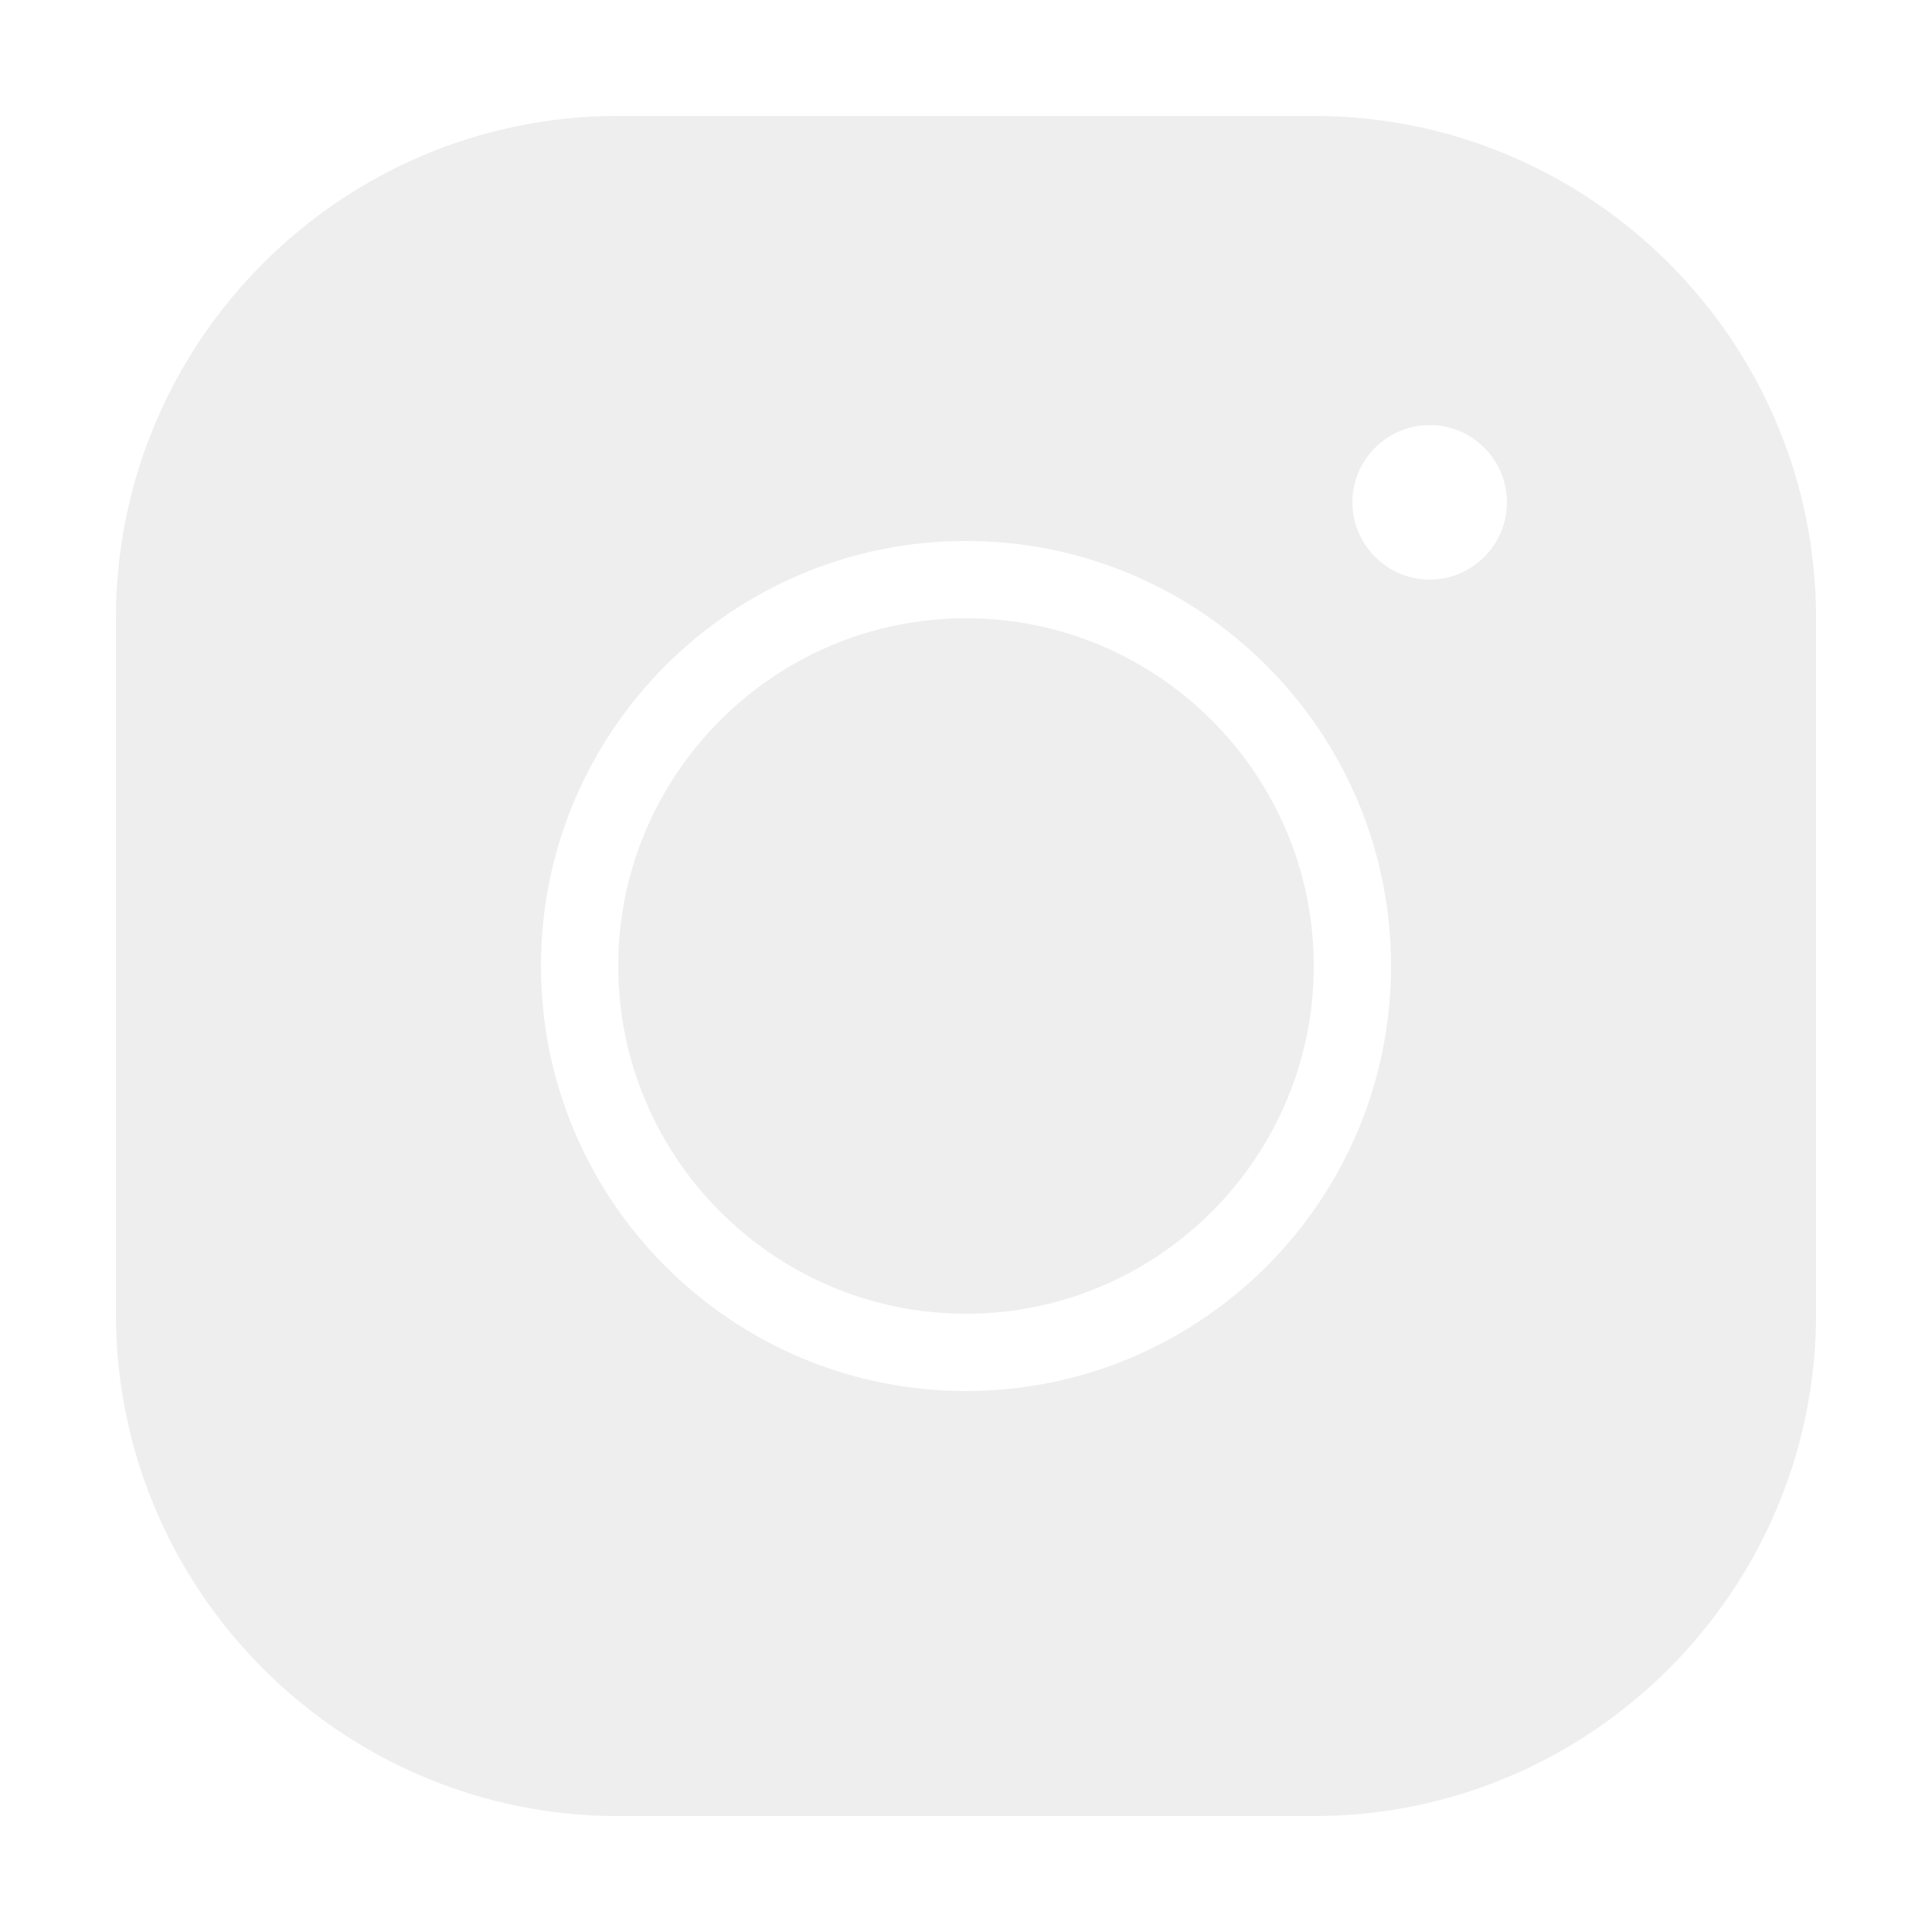
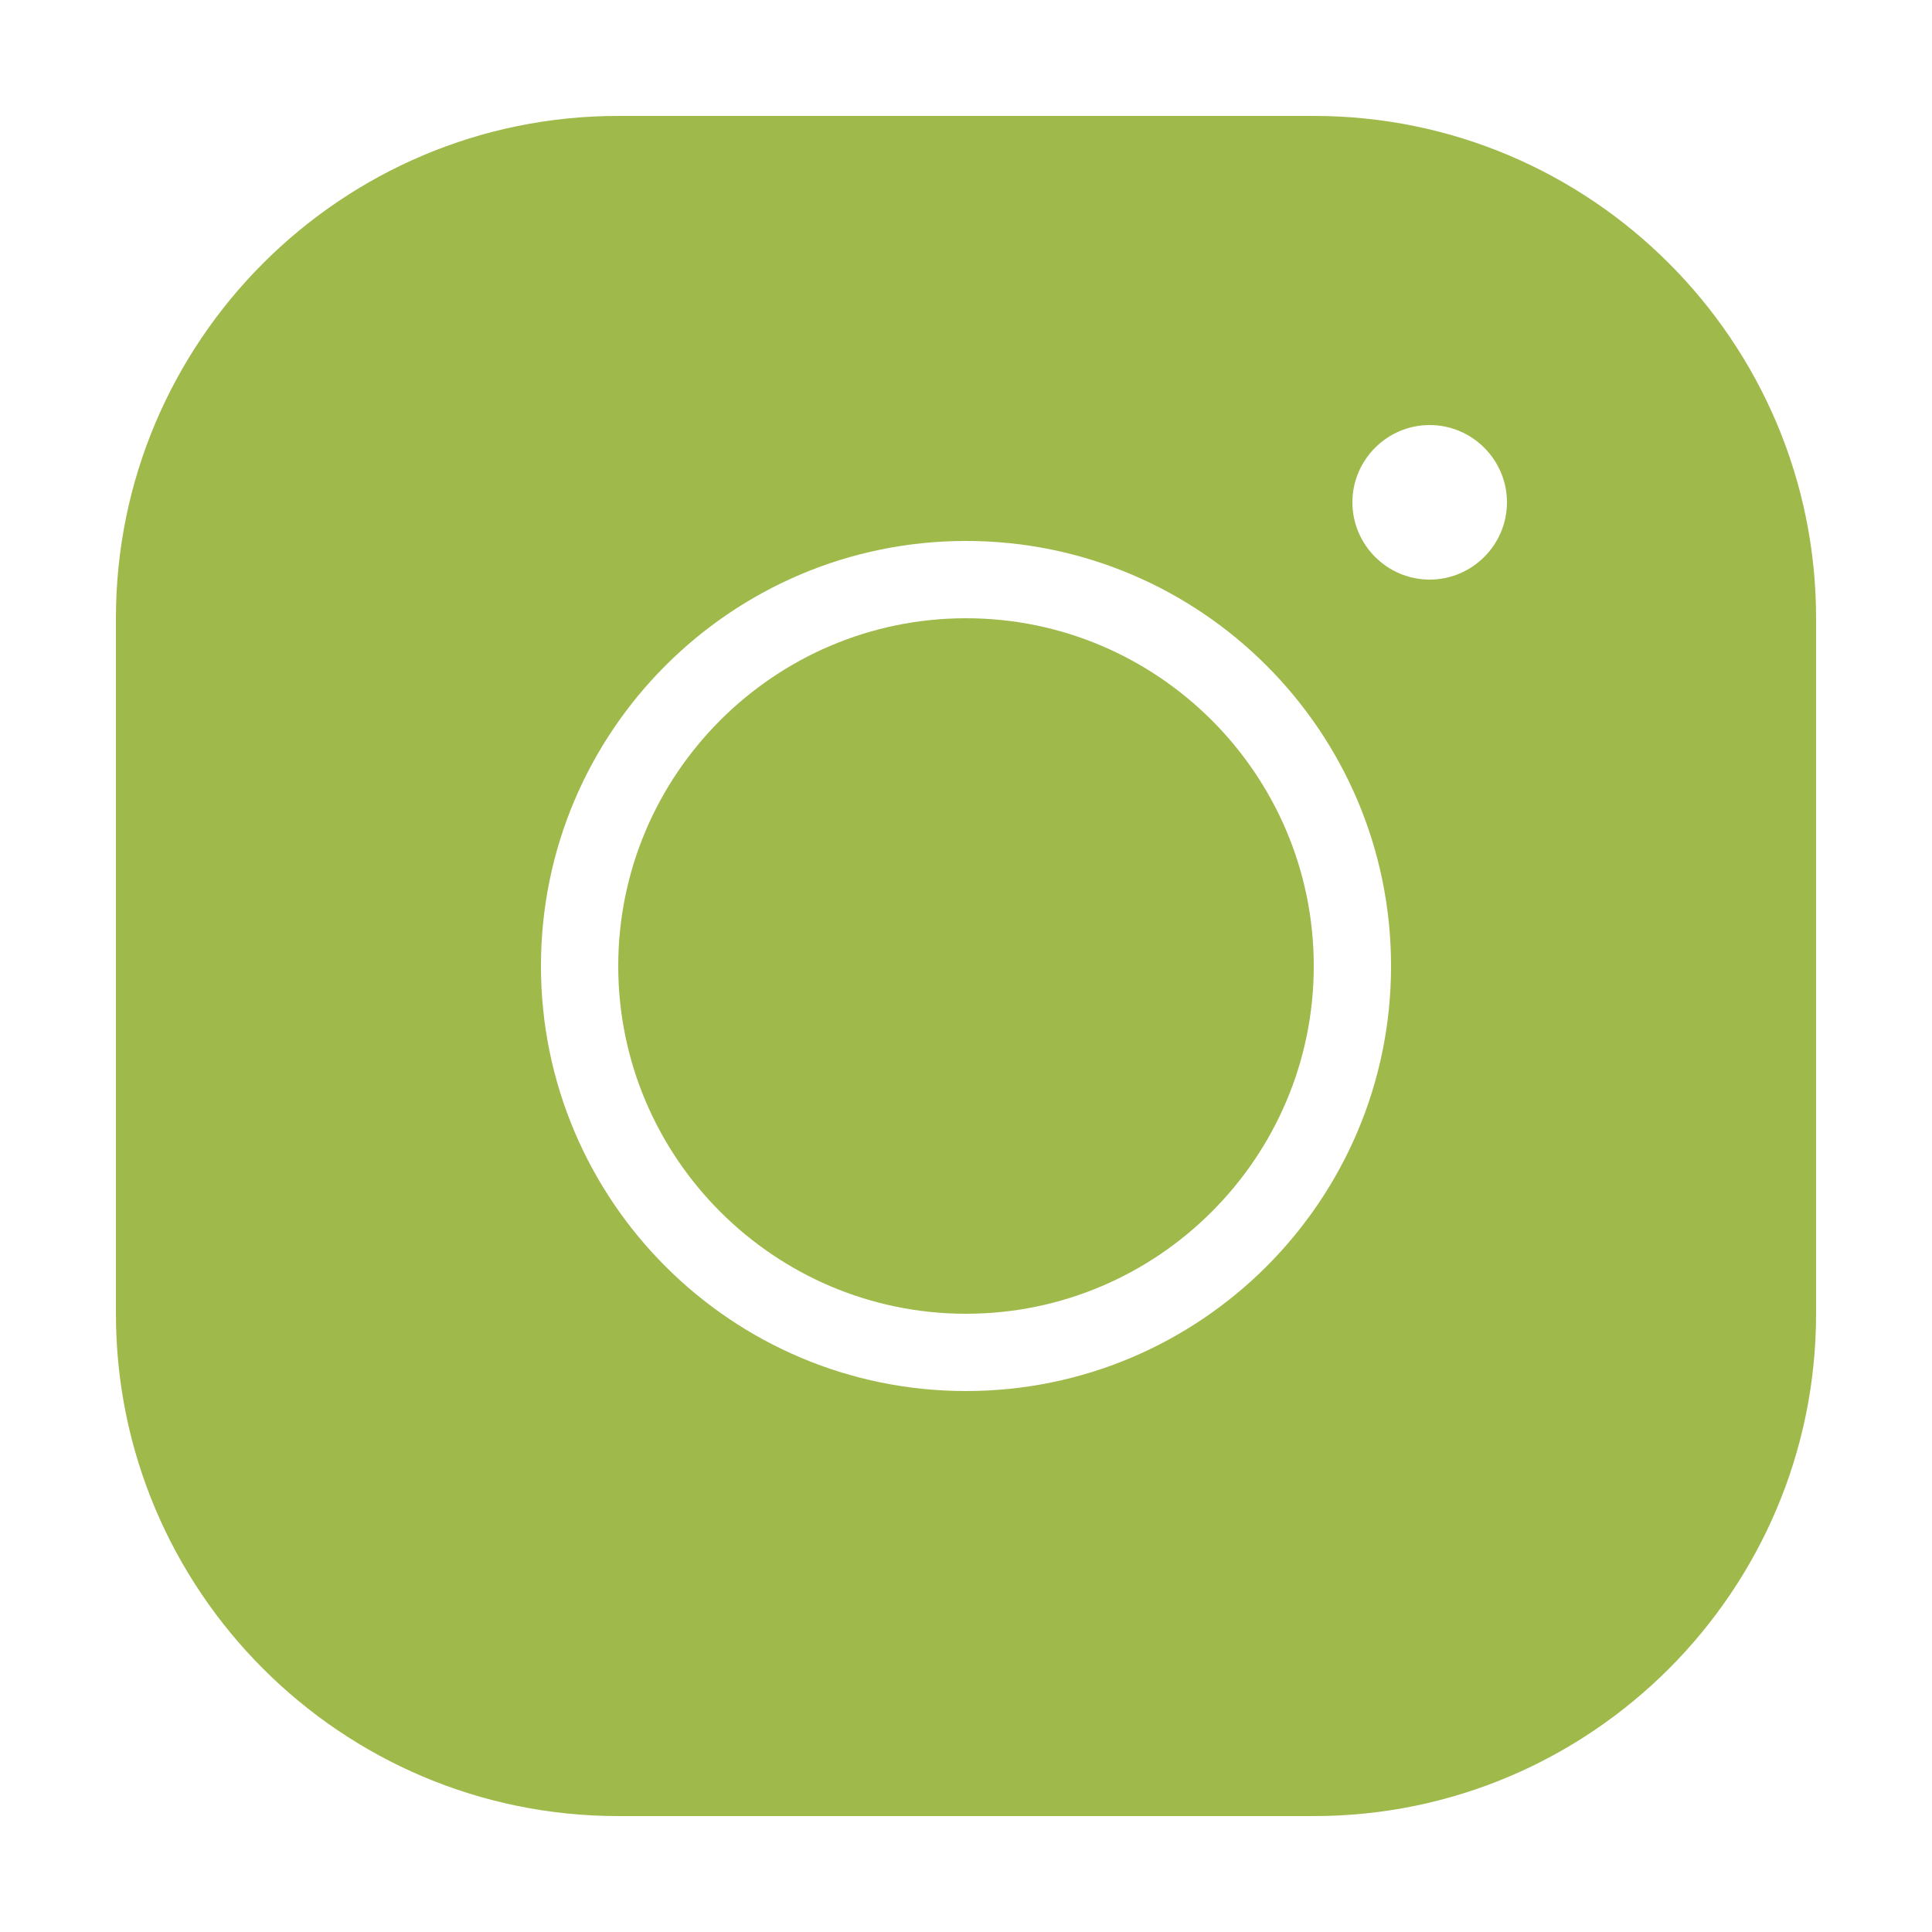
- <svg xmlns="http://www.w3.org/2000/svg" viewBox="0 0 50 50" width="500" height="500" fill="#eeeeee">
+ <svg xmlns="http://www.w3.org/2000/svg" viewBox="0 0 50 50" width="500" height="500" fill="#9fb94b">
  <path d="M 16 3 C 8.83 3 3 8.83 3 16 L 3 34 C 3 41.17 8.83 47 16 47 L 34 47 C 41.17 47 47 41.17 47 34 L 47 16 C 47 8.83 41.17 3 34 3 L 16 3 z M 37 11 C 38.1 11 39 11.9 39 13 C 39 14.1 38.1 15 37 15 C 35.9 15 35 14.1 35 13 C 35 11.9 35.9 11 37 11 z M 25 14 C 31.07 14 36 18.93 36 25 C 36 31.07 31.07 36 25 36 C 18.93 36 14 31.07 14 25 C 14 18.93 18.93 14 25 14 z M 25 16 C 20.04 16 16 20.04 16 25 C 16 29.96 20.04 34 25 34 C 29.96 34 34 29.96 34 25 C 34 20.04 29.96 16 25 16 z" />
</svg>
